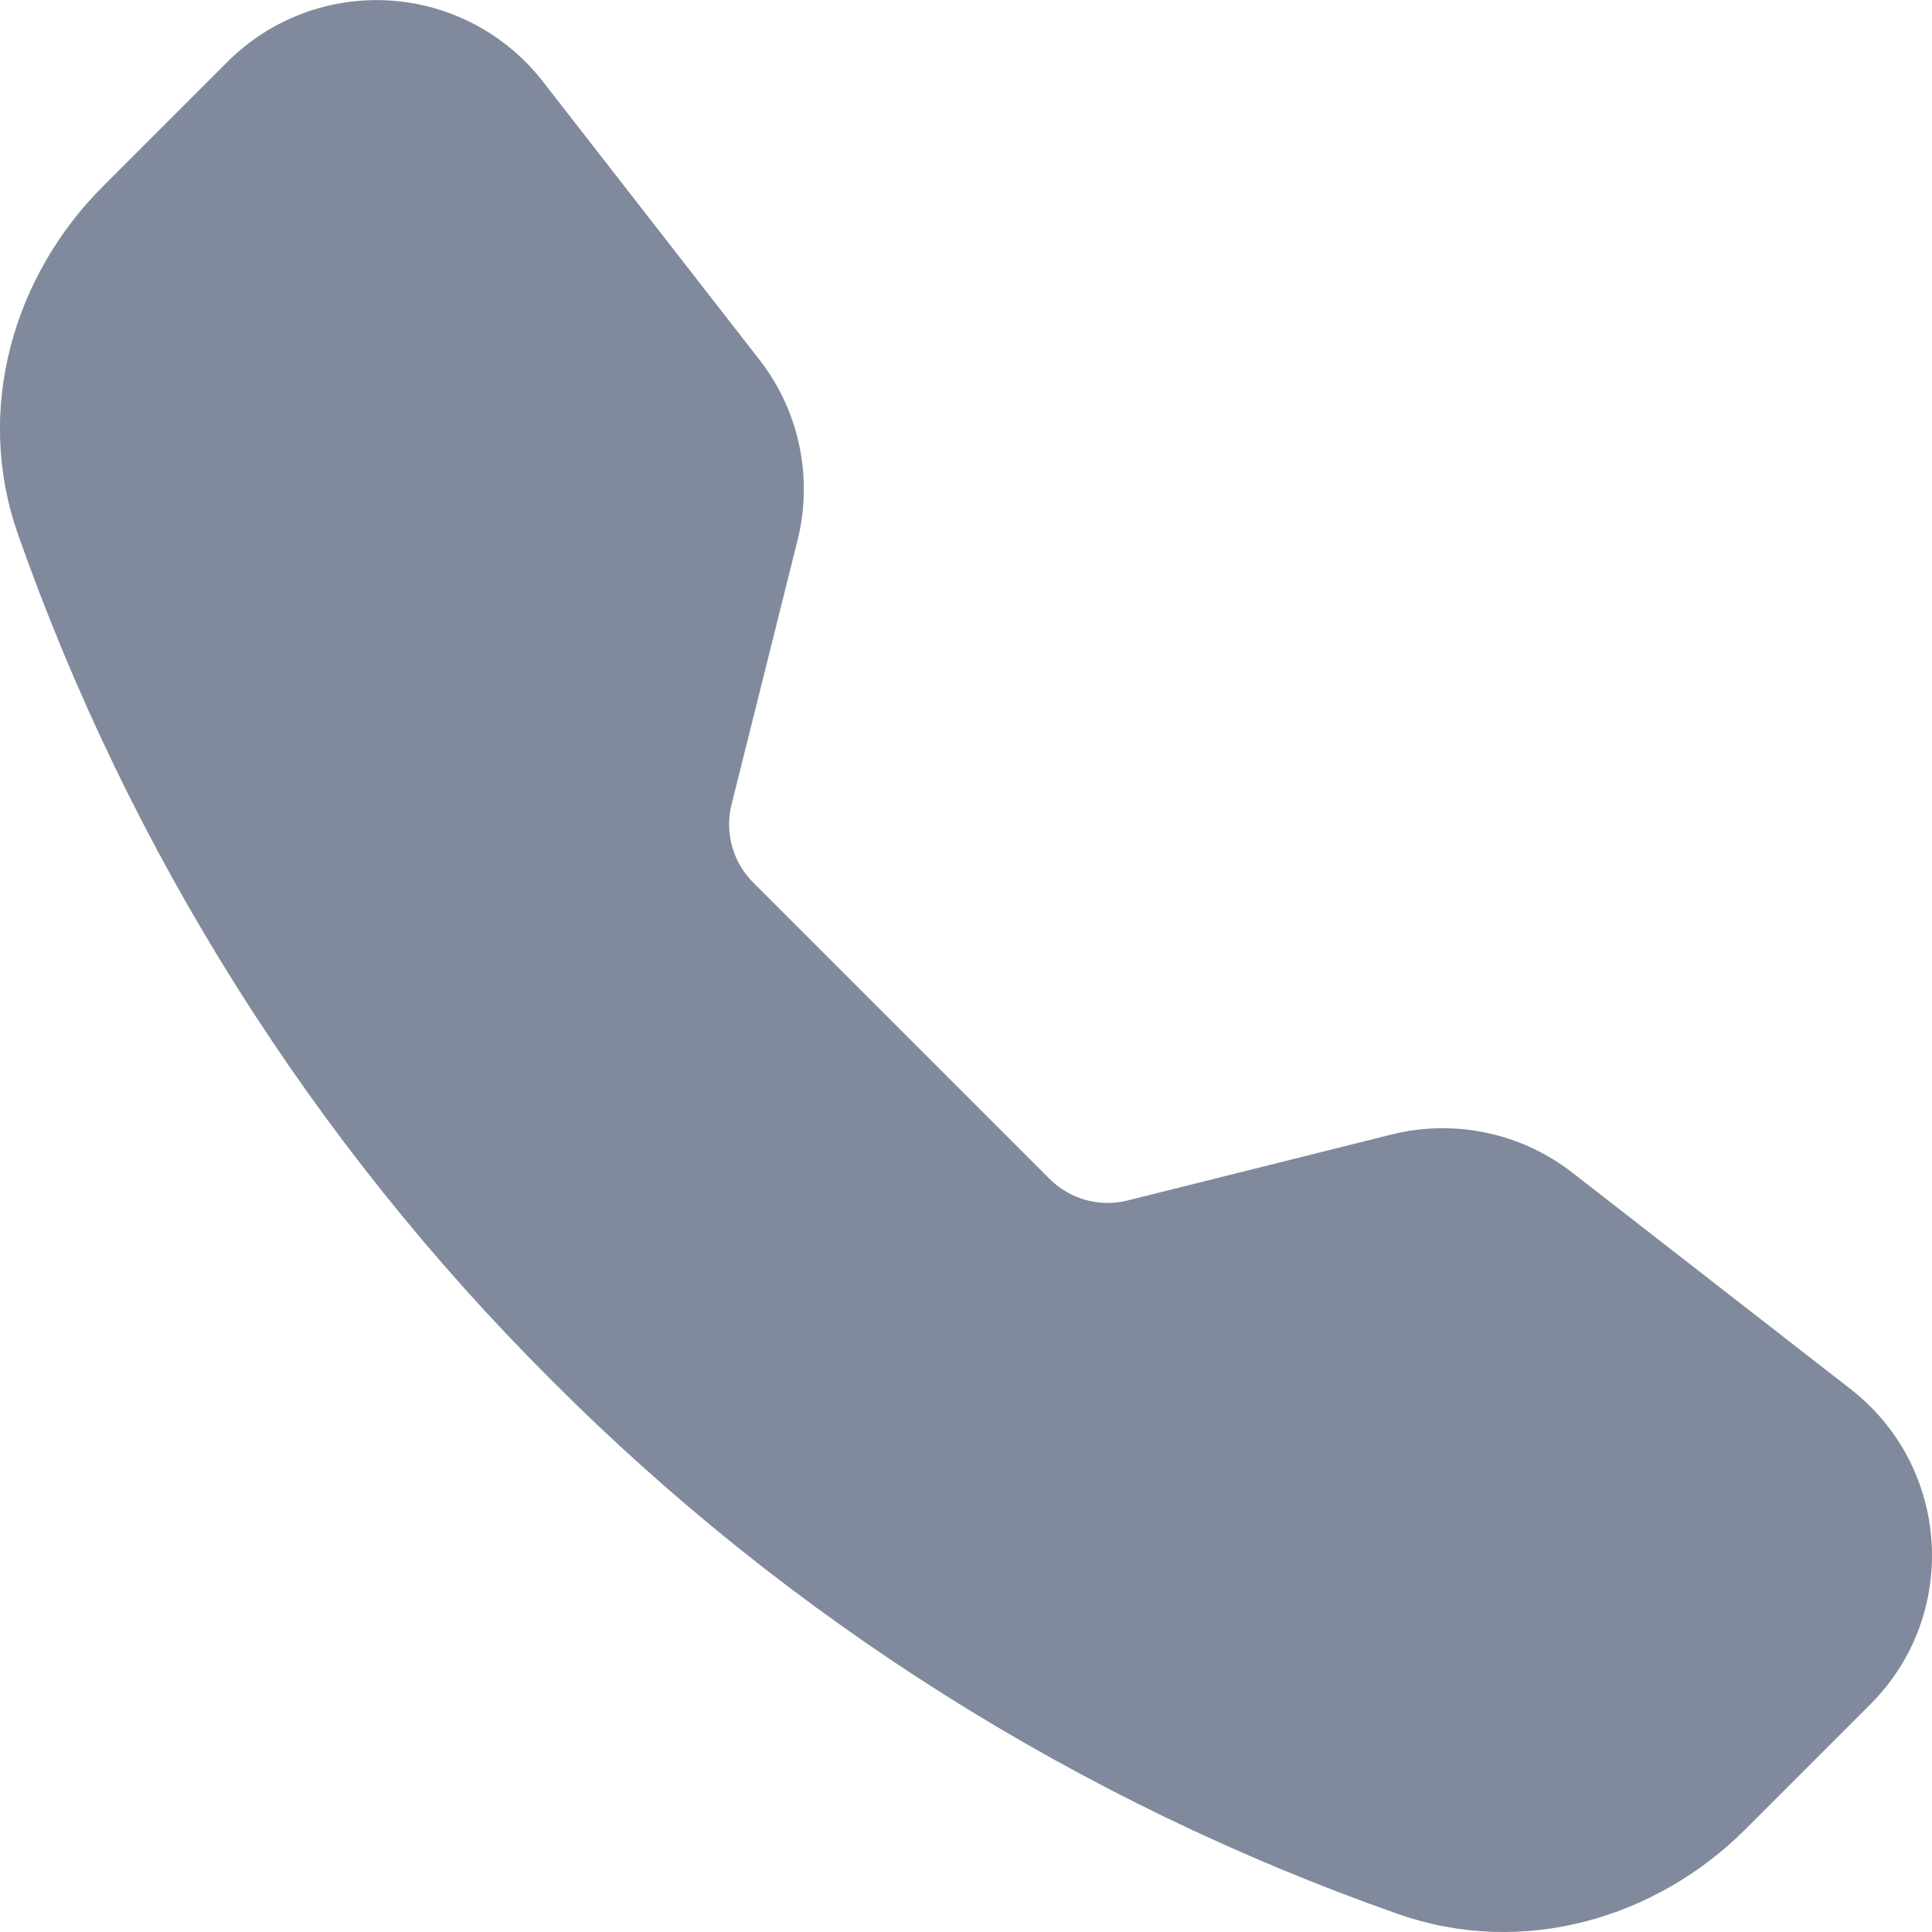
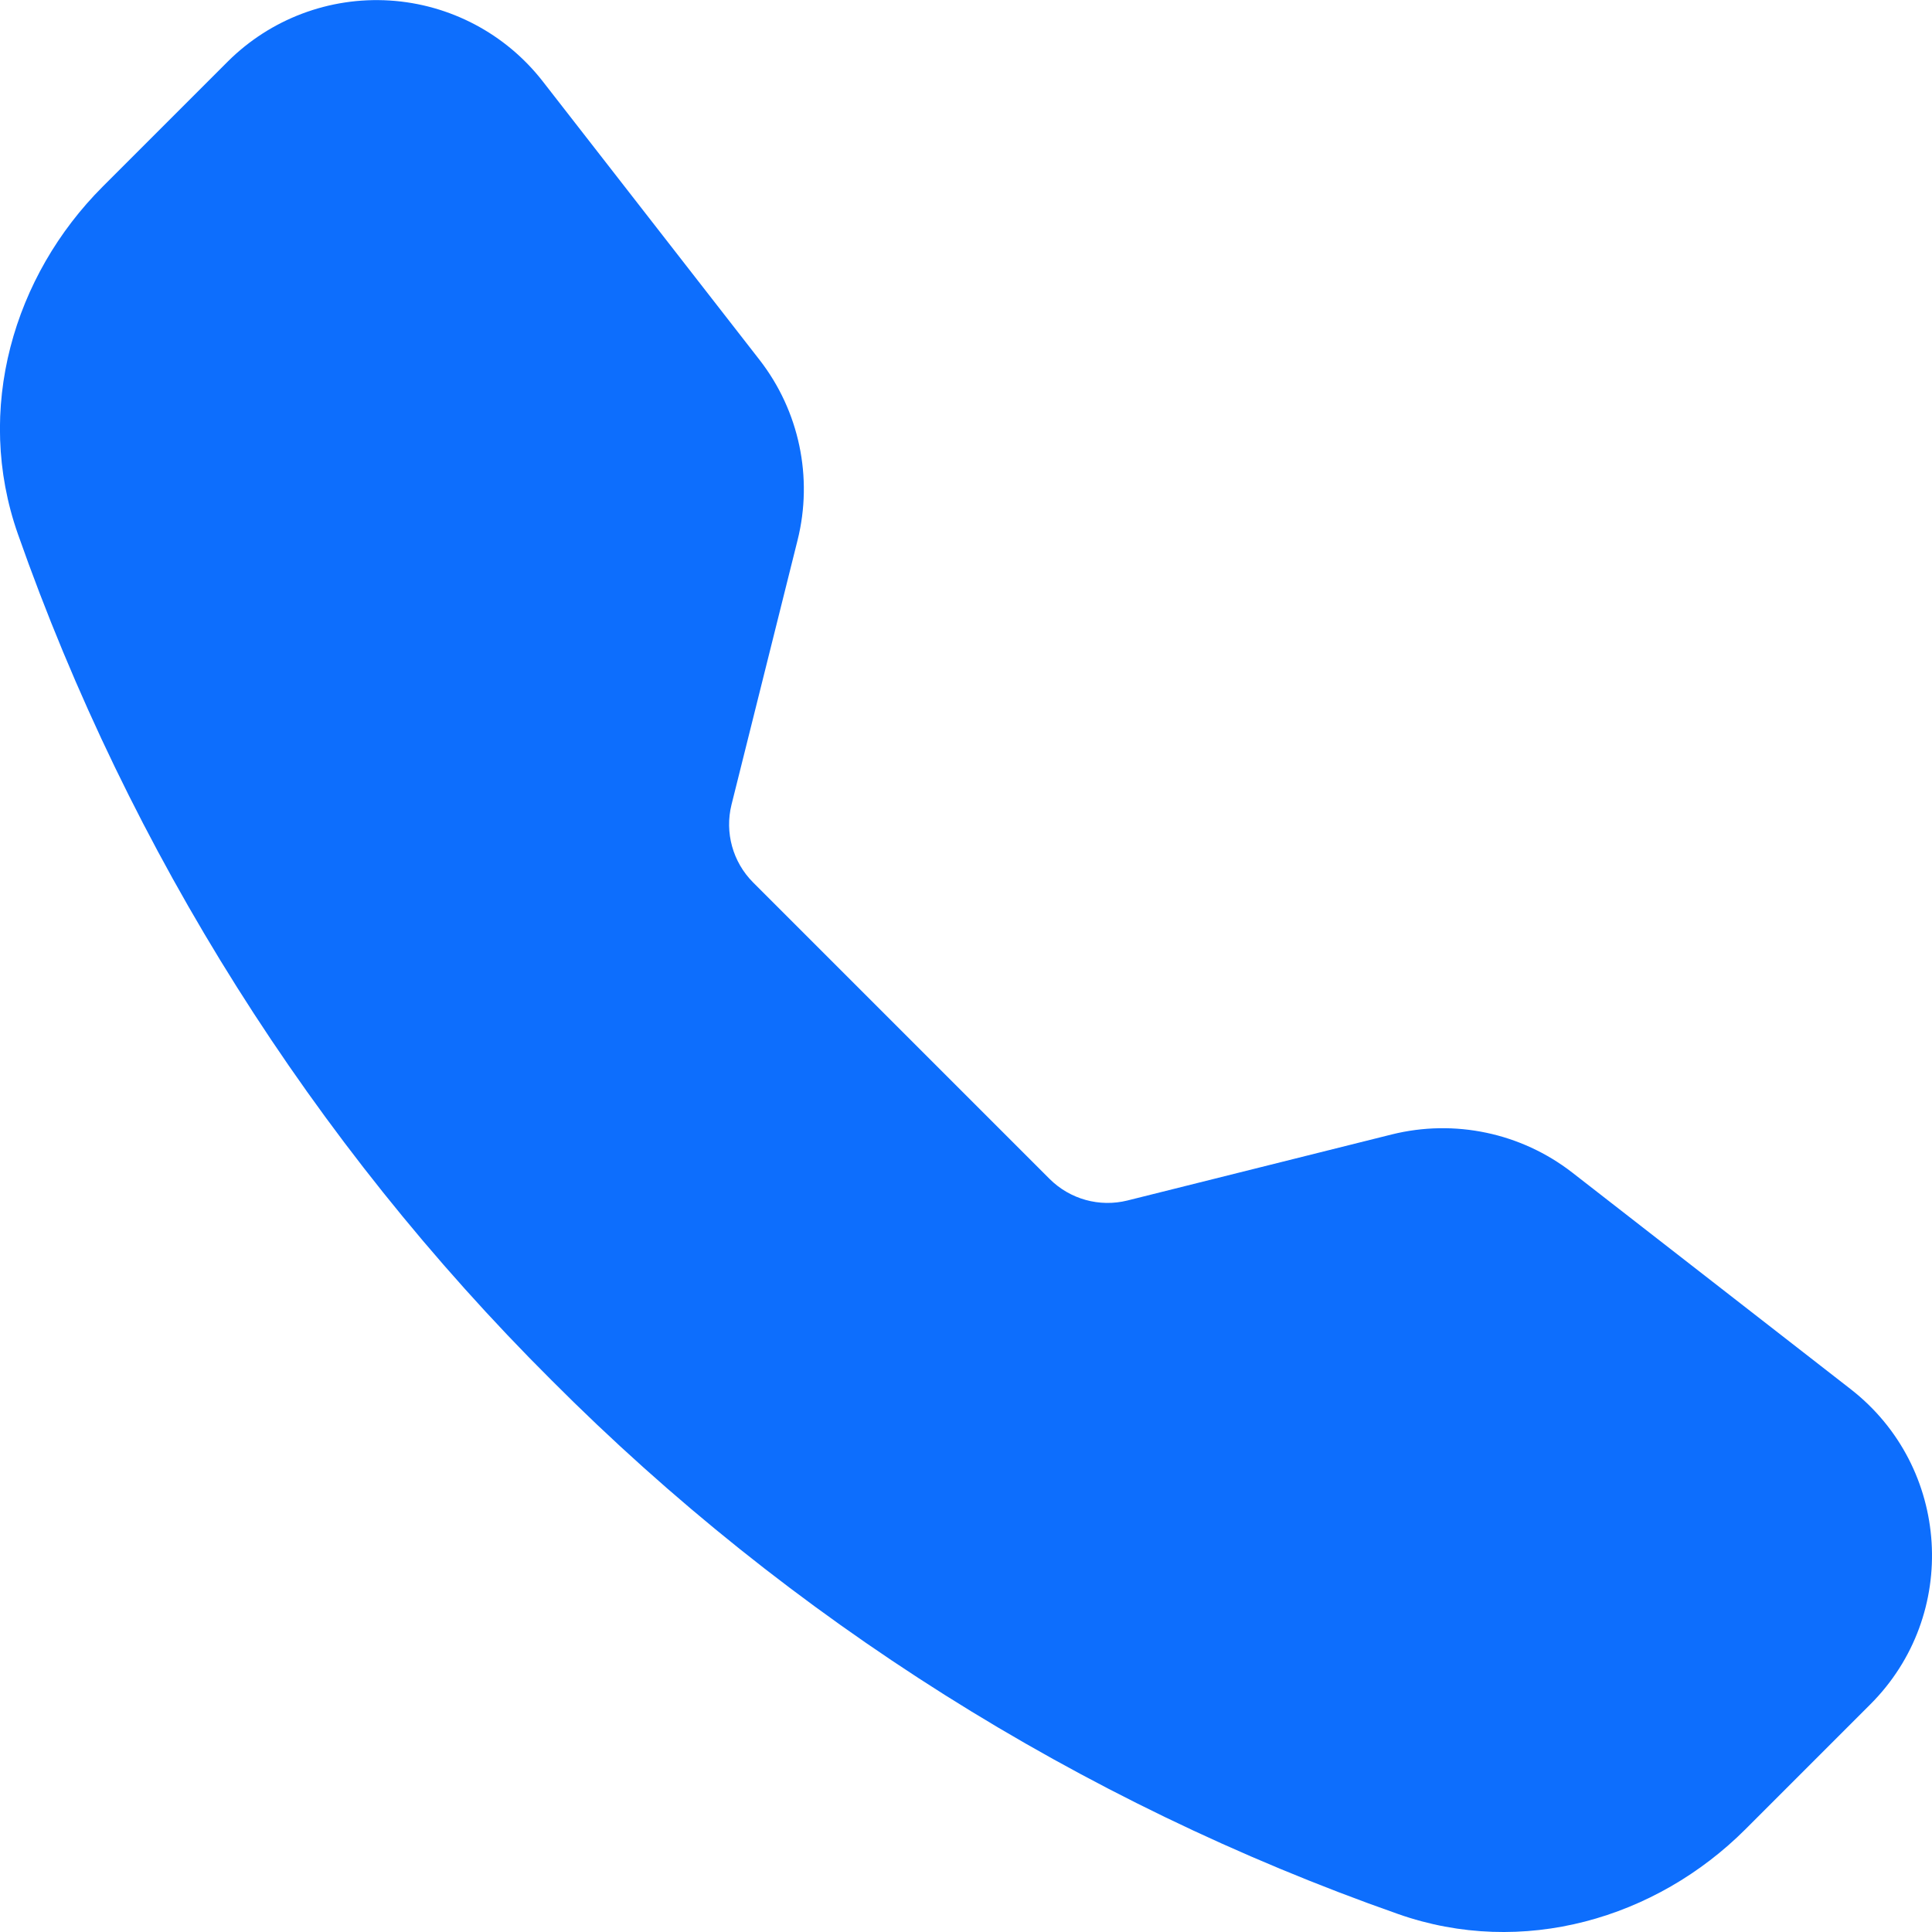
- <svg xmlns="http://www.w3.org/2000/svg" width="16" height="16" fill="#818A9C" class="bi bi-telephone-fill" viewBox="0 0 16 16">
+ <svg xmlns="http://www.w3.org/2000/svg" width="16" height="16" fill="#0D6EFD" class="bi bi-telephone-fill" viewBox="0 0 16 16">
  <path fill-rule="evenodd" d="M1.885.511a1.745 1.745 0 0 1 2.61.163L6.29 2.98c.329.423.445.974.315 1.494l-.547 2.19a.68.68 0 0 0 .178.643l2.457 2.457a.68.68 0 0 0 .644.178l2.189-.547a1.75 1.75 0 0 1 1.494.315l2.306 1.794c.829.645.905 1.87.163 2.611l-1.034 1.034c-.74.74-1.846 1.065-2.877.702a18.6 18.6 0 0 1-7.01-4.42 18.6 18.6 0 0 1-4.42-7.009c-.362-1.03-.037-2.137.703-2.877z" />
</svg>
